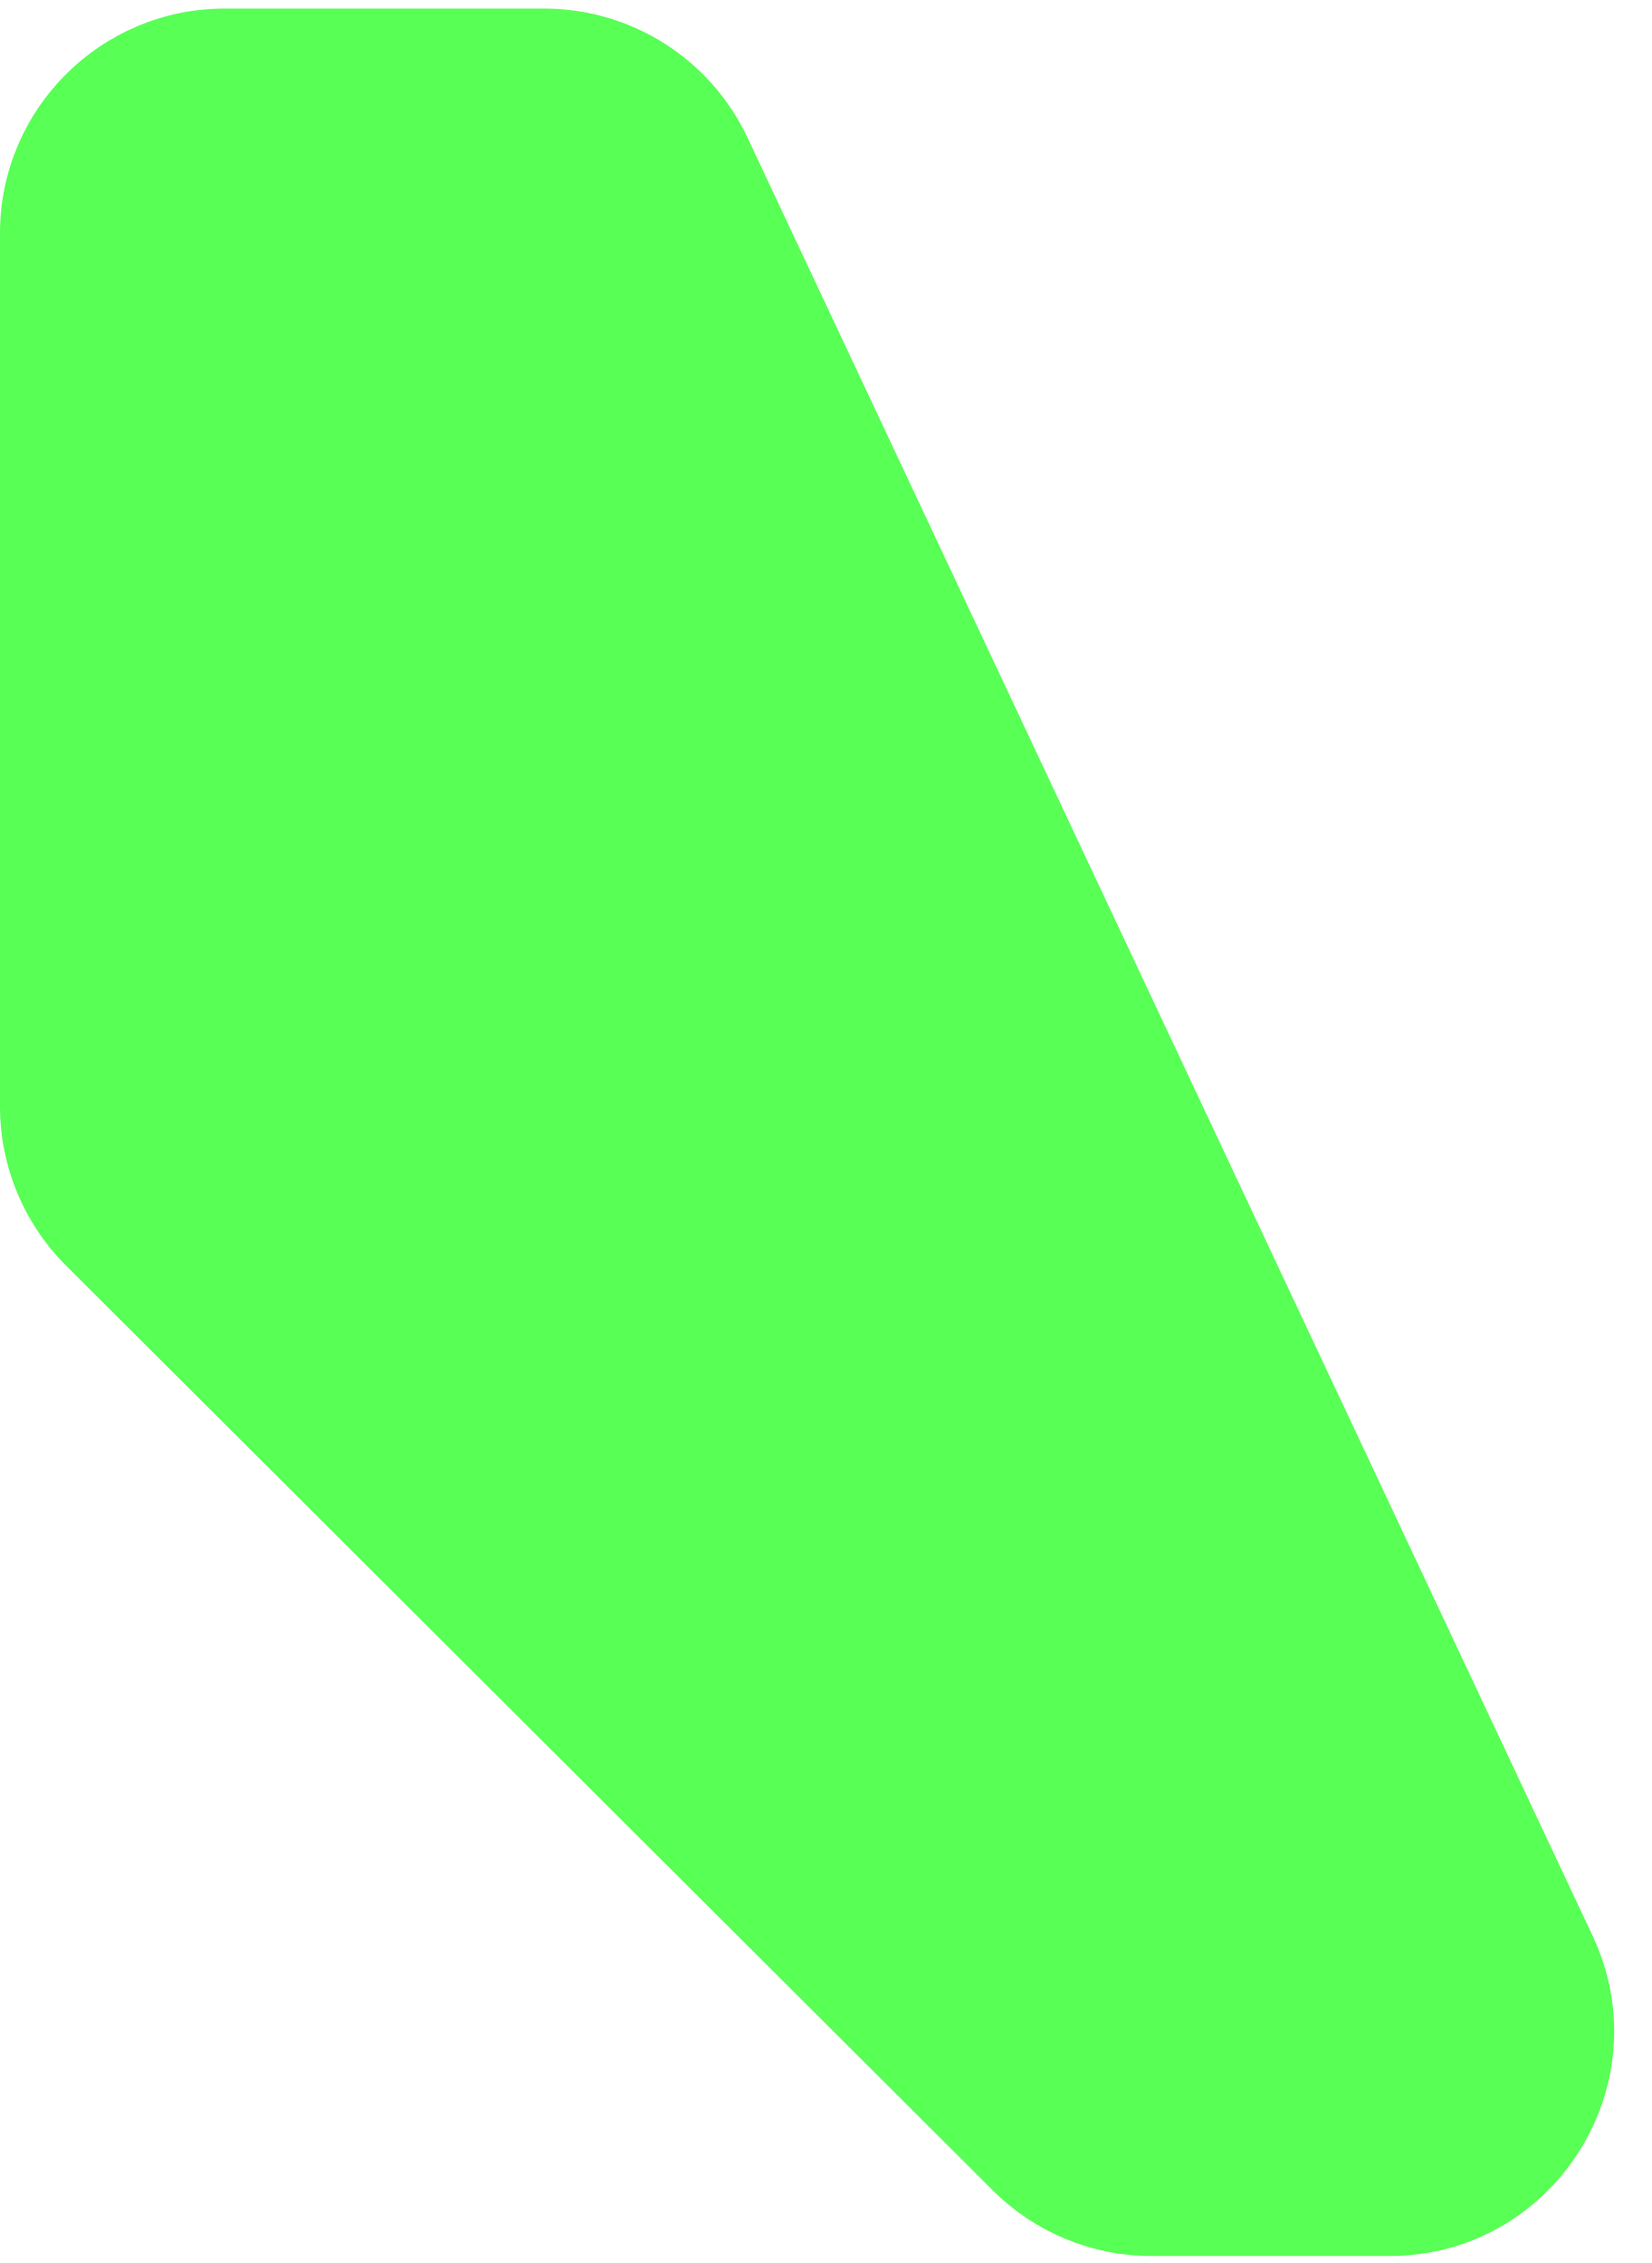
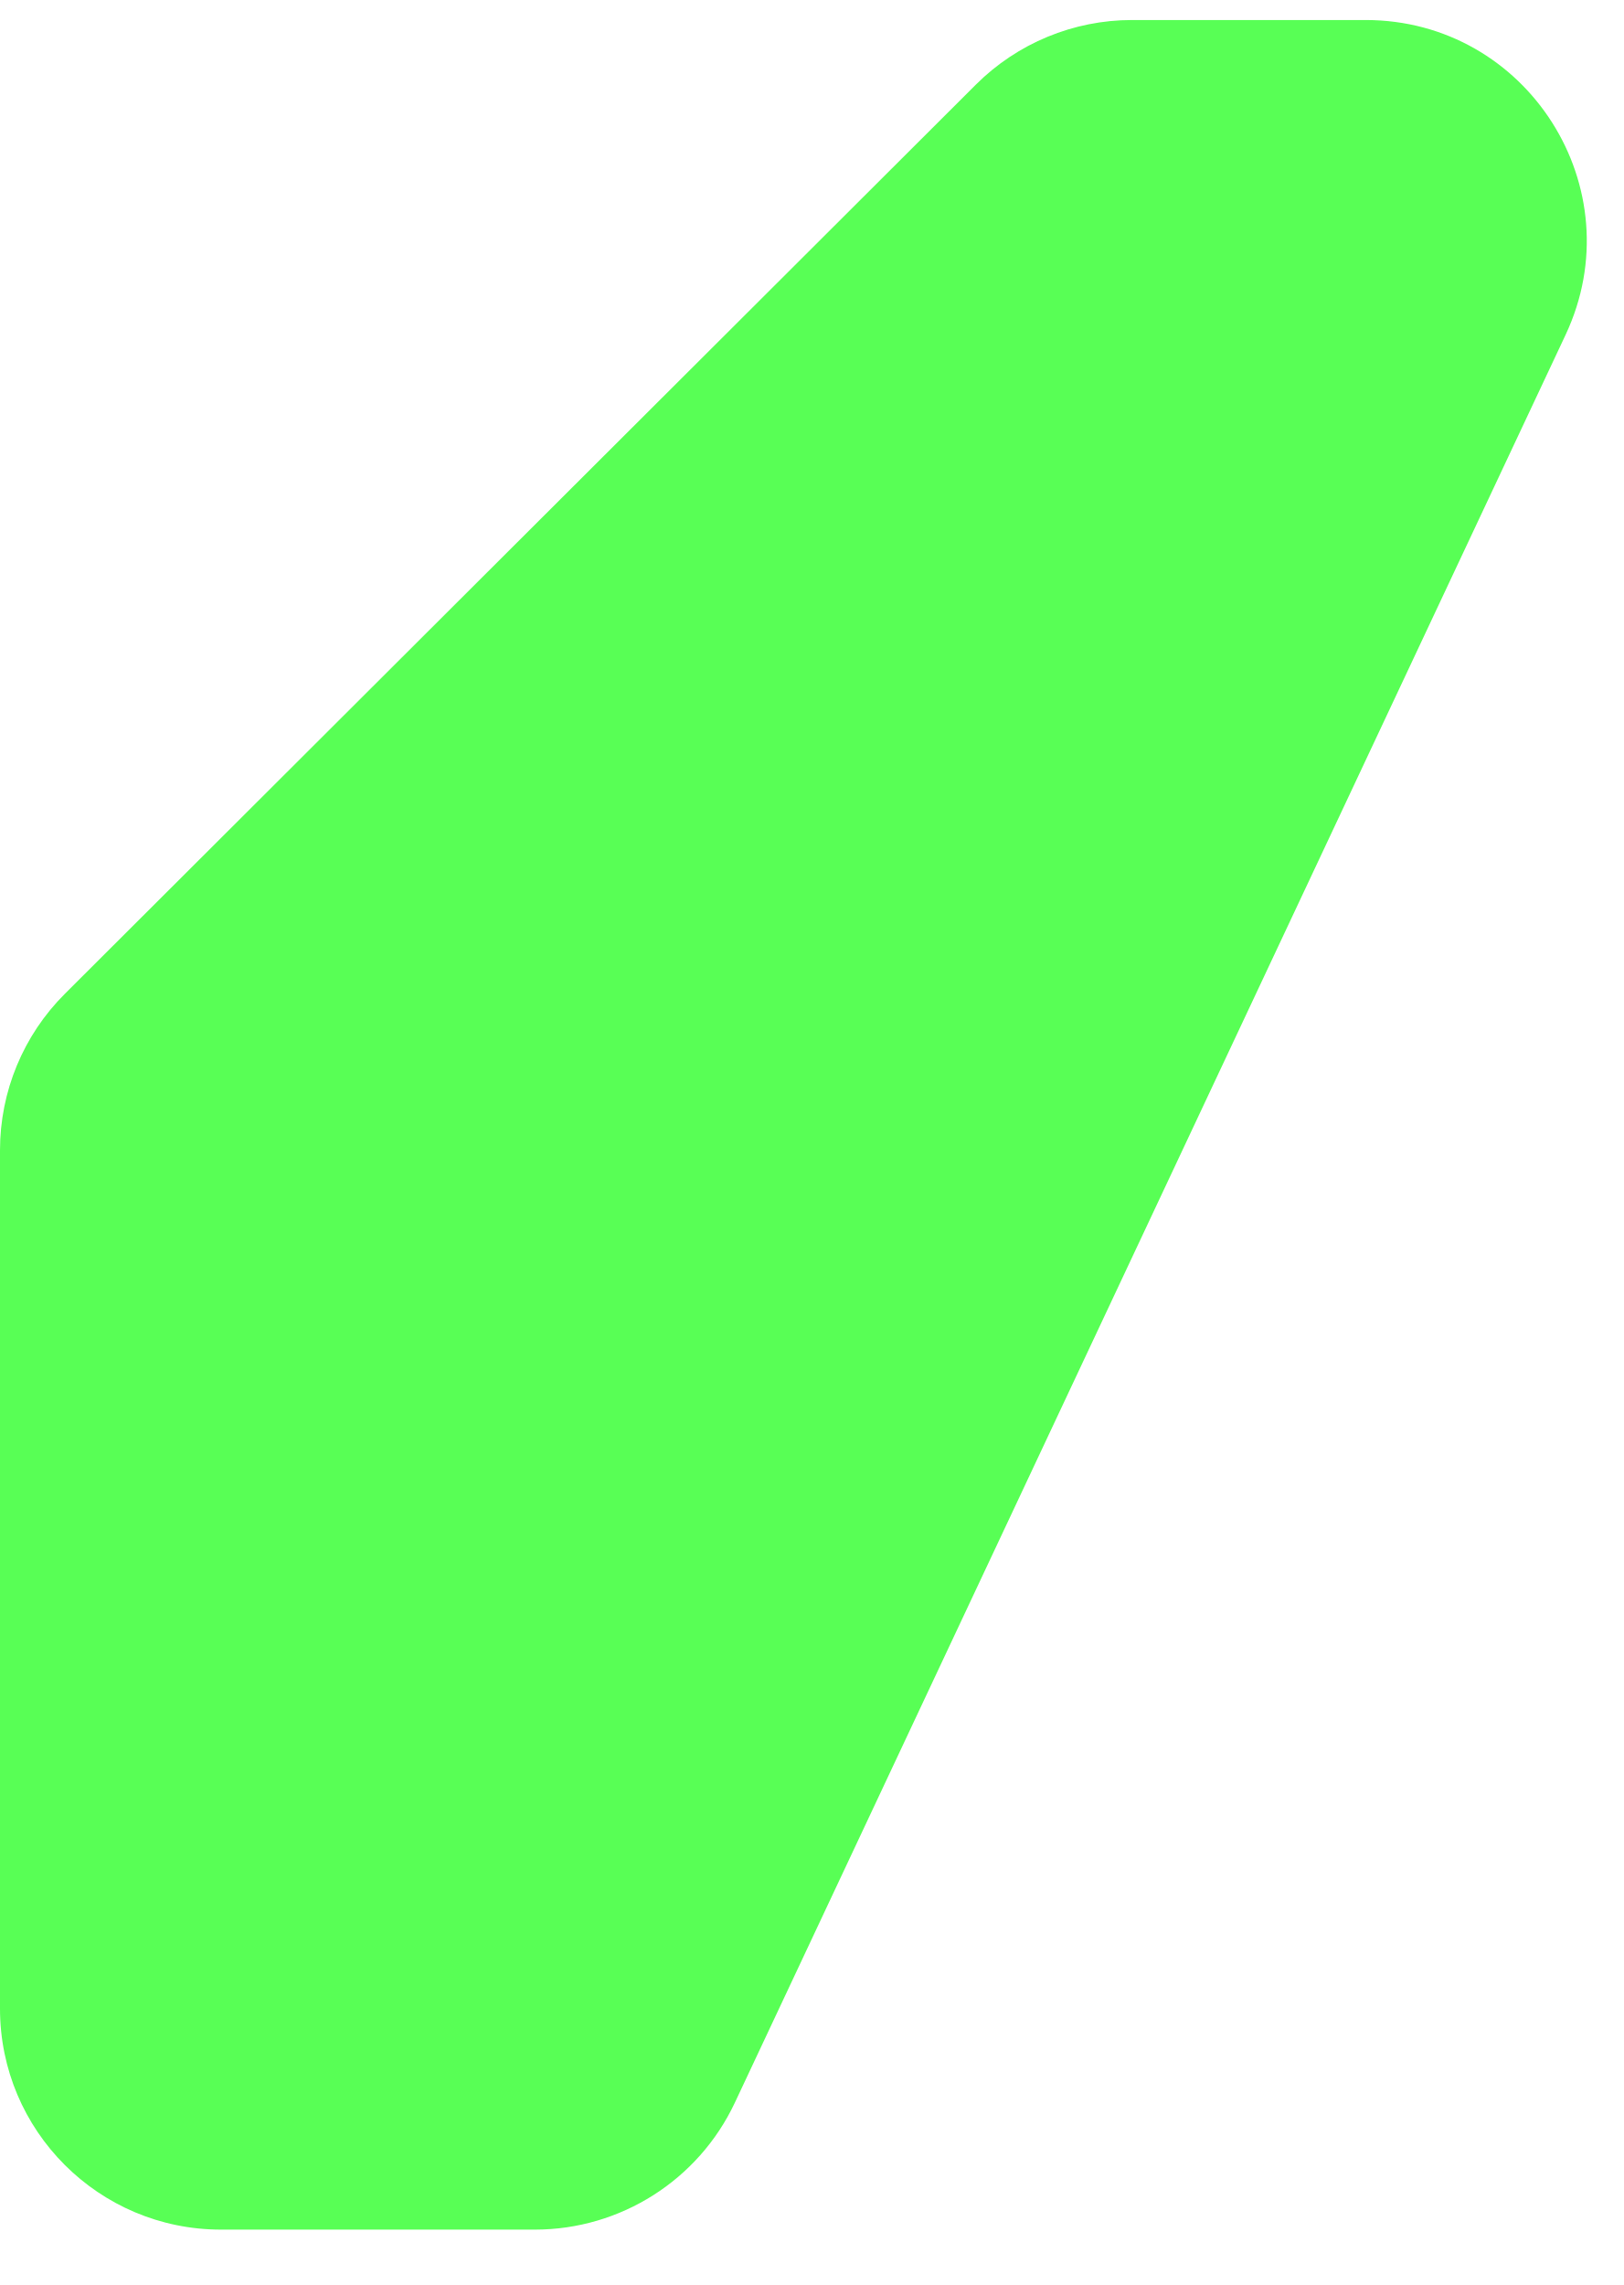
- <svg xmlns="http://www.w3.org/2000/svg" width="27" height="37" viewBox="0 0 27 37" fill="none">
-   <path d="M8.896 0.14H3.675C1.645 0.14 0 1.785 0 3.814V18.091C0 19.067 0.388 20.003 1.079 20.692L16.232 35.813C16.921 36.5 17.854 36.886 18.827 36.886H22.713C25.405 36.886 27.184 34.086 26.038 31.648L12.222 2.251C11.616 0.963 10.32 0.14 8.896 0.14Z" fill="#58FF55" />
+ <svg xmlns="http://www.w3.org/2000/svg" width="27" height="38" viewBox="0 0 27 38" fill="none">
+   <path d="M8.896 37.079H3.675C1.645 37.079 0 35.434 0 33.404V19.128C0 18.152 0.388 17.216 1.079 16.527L16.232 1.406C16.921 0.719 17.854 0.333 18.827 0.333H22.713C25.405 0.333 27.184 3.133 26.038 5.57L12.222 34.968C11.616 36.256 10.32 37.079 8.896 37.079Z" fill="#58FF55" />
</svg>
